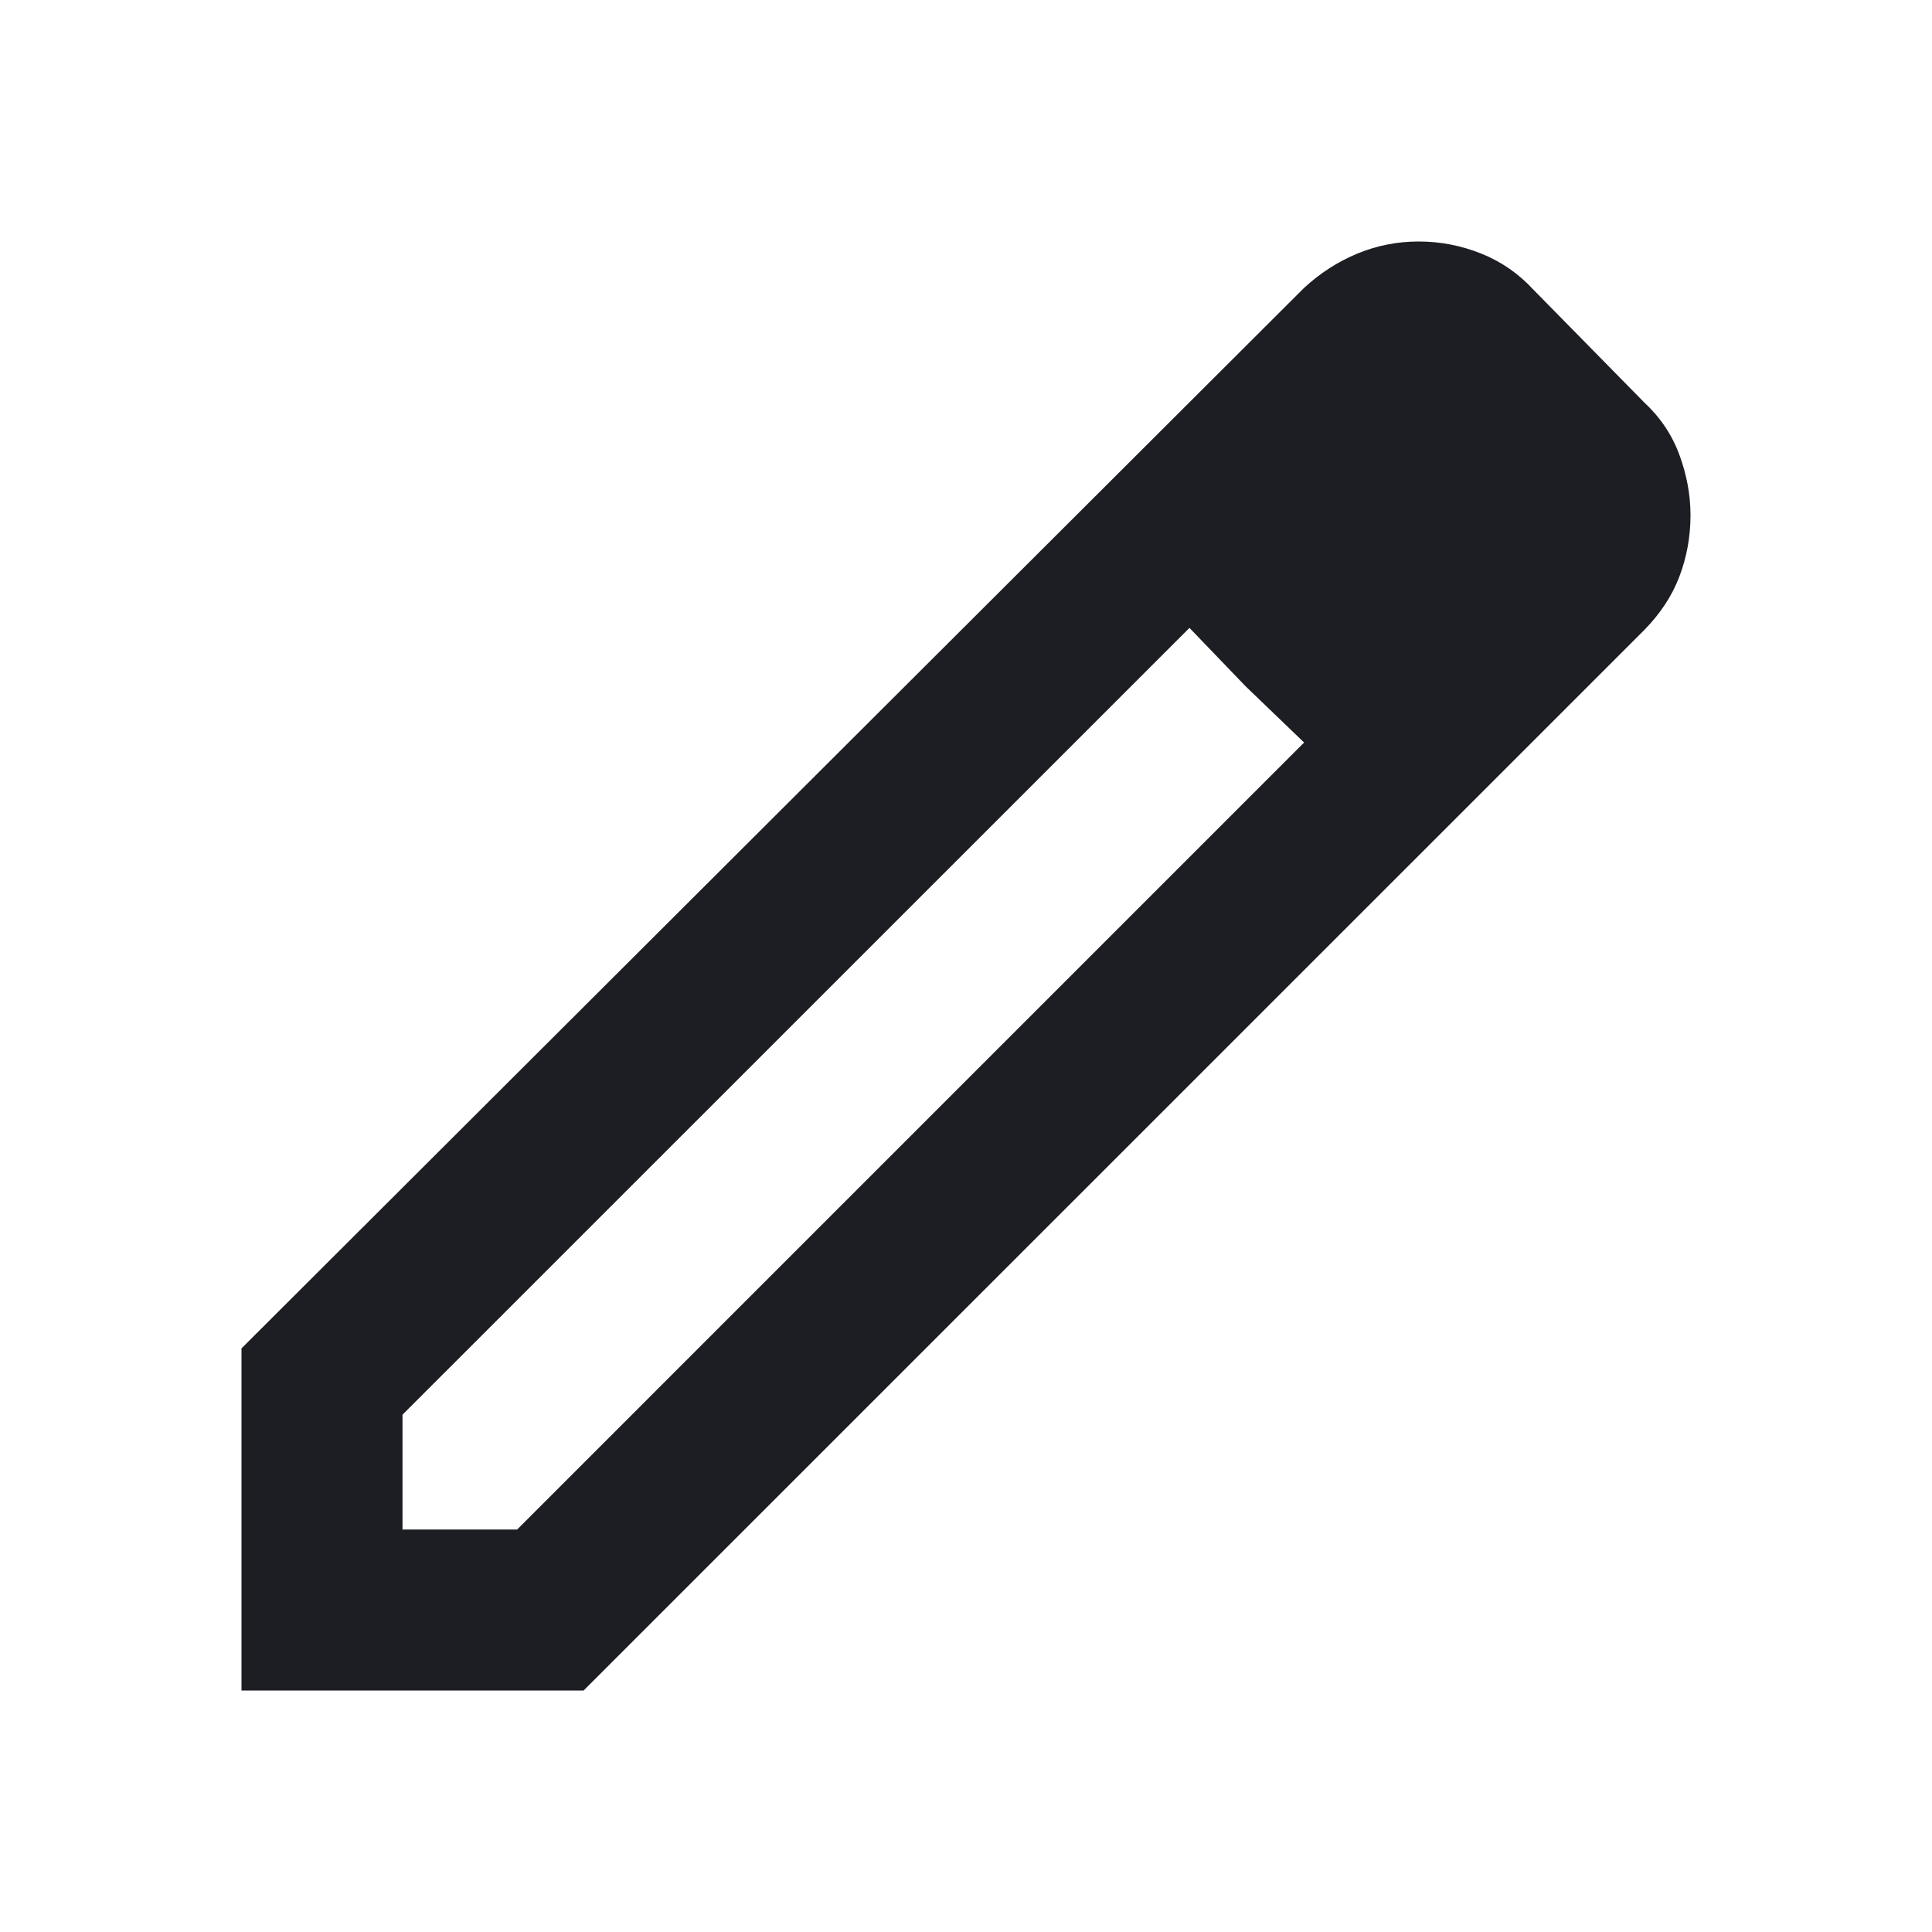
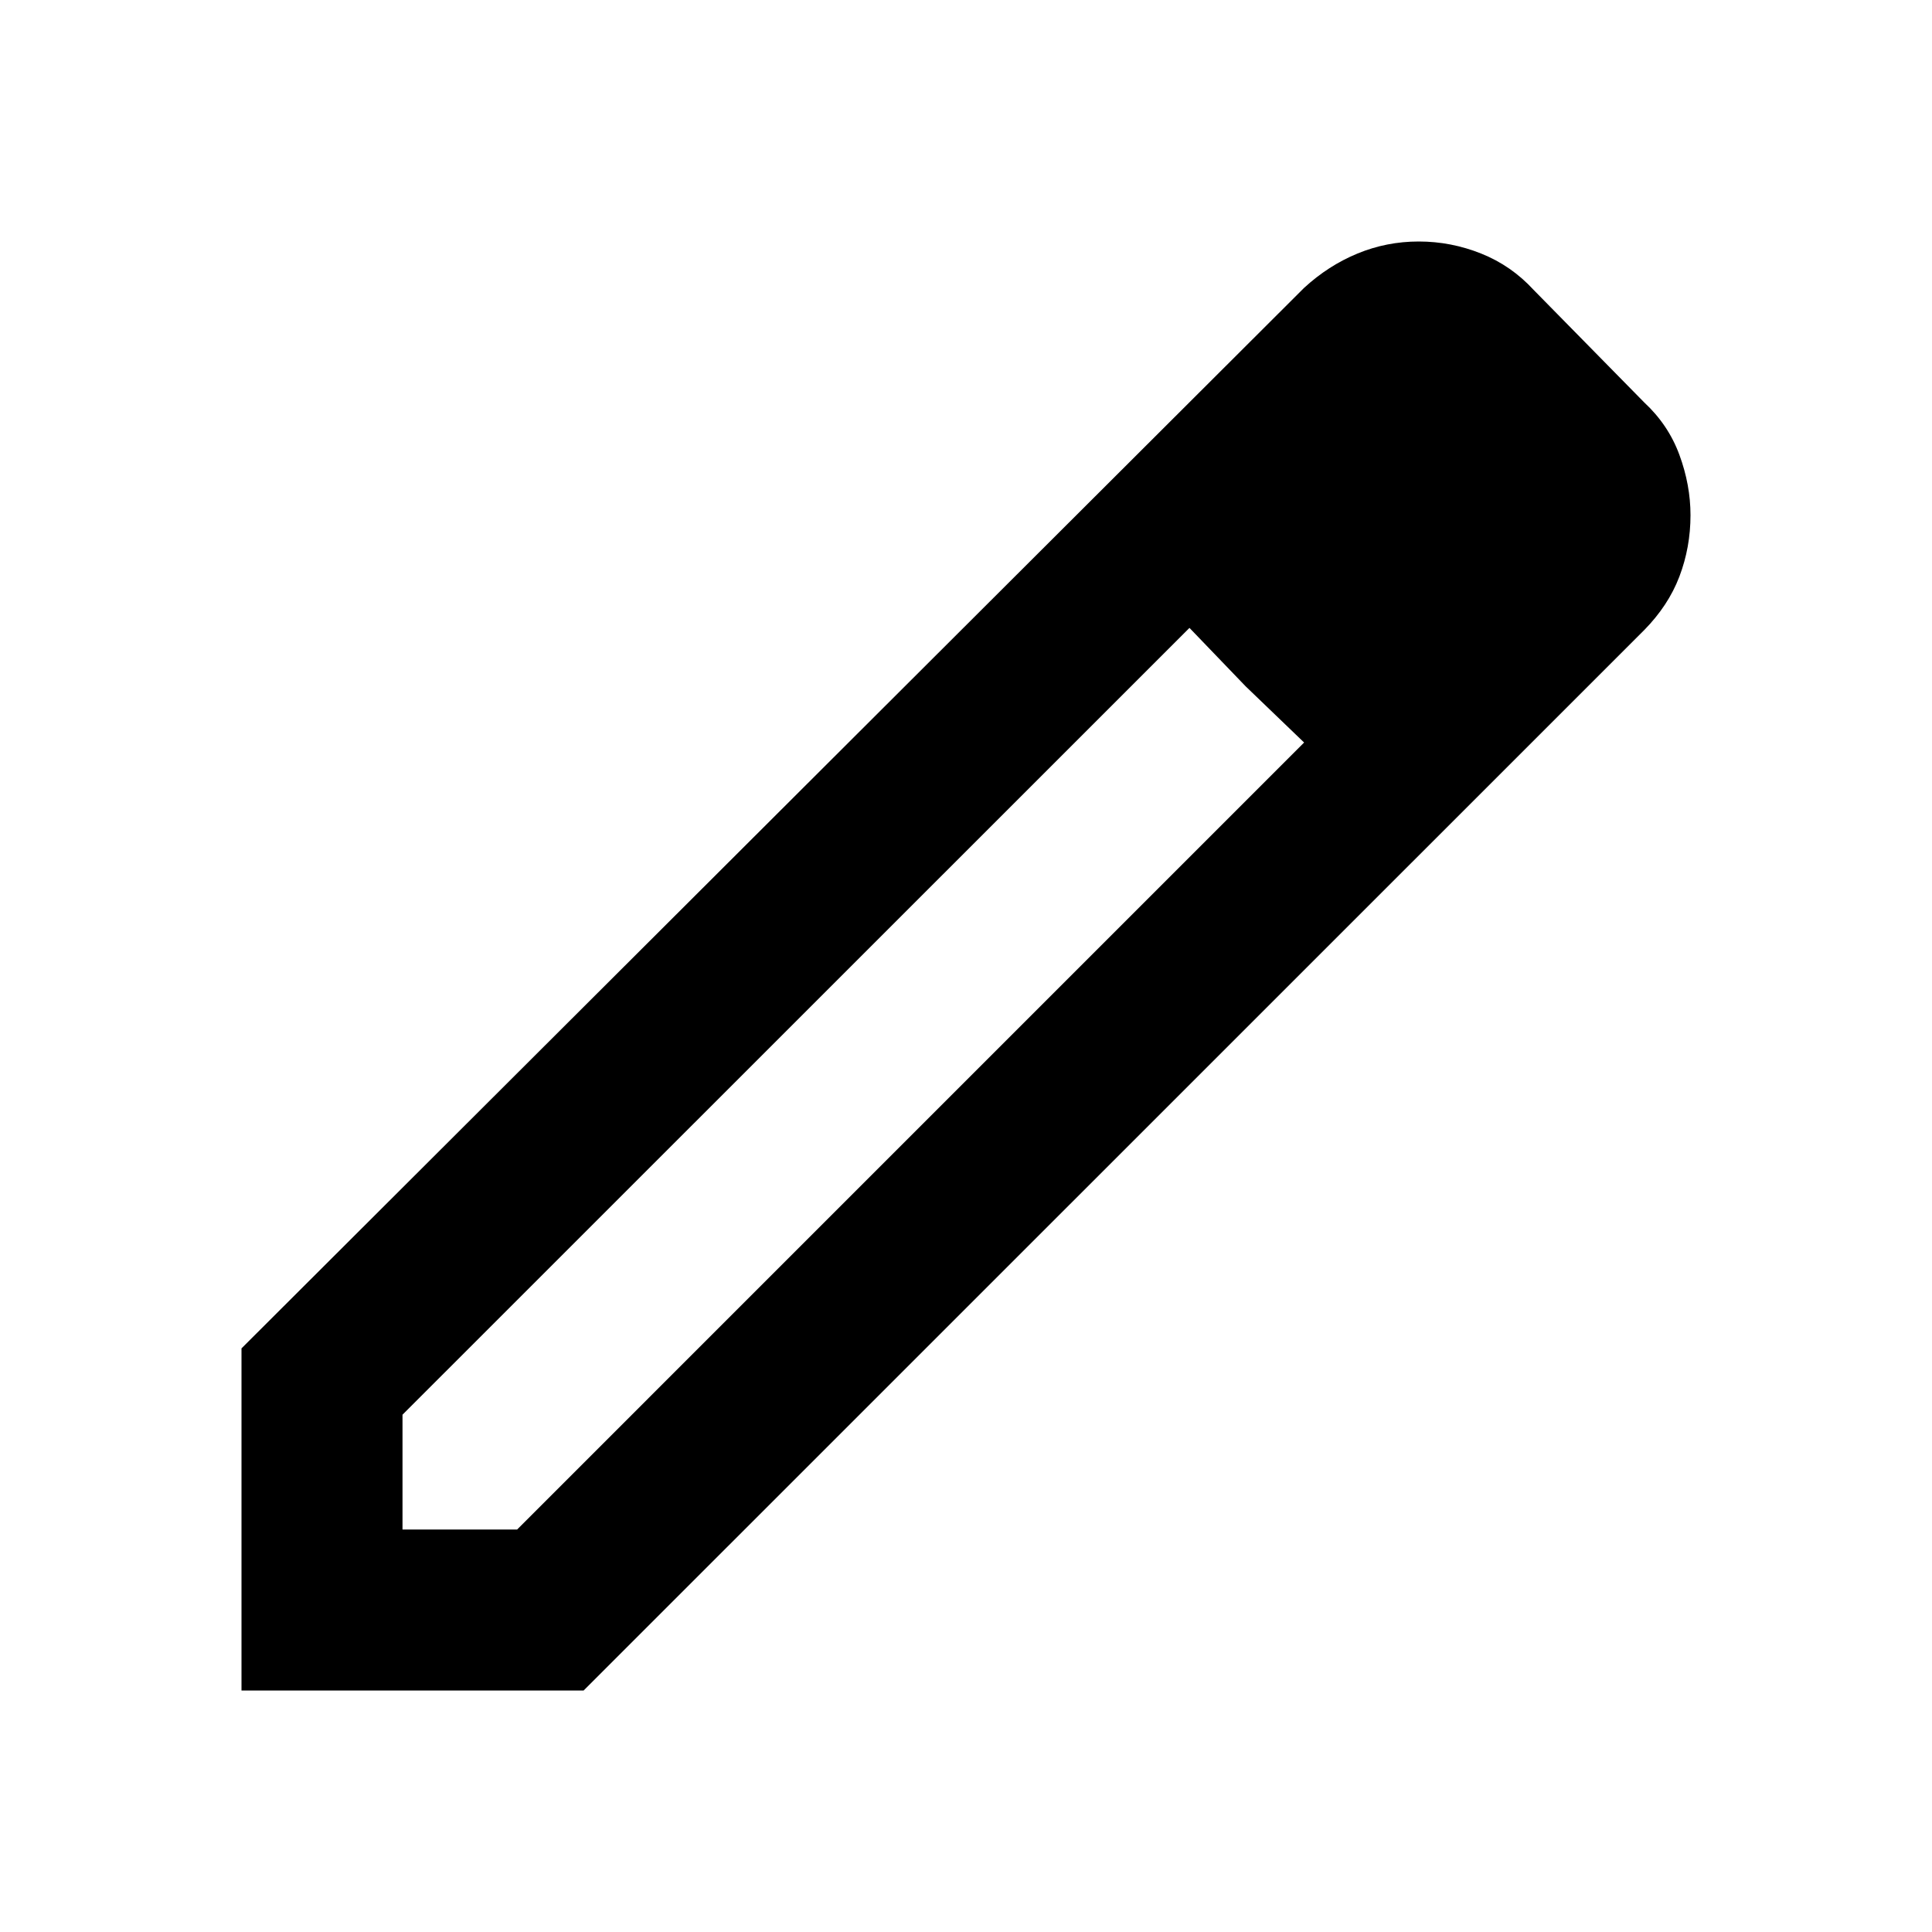
<svg xmlns="http://www.w3.org/2000/svg" preserveAspectRatio="none" overflow="visible" style="display: block;" width="12" height="12" viewBox="0 0 12 12" fill="none">
  <g id="Frame">
-     <path id="Vector" d="M2.5 9.5H3.212L8.1 4.612L7.388 3.9L2.5 8.787V9.5ZM1.5 10.5V8.375L8.1 1.788C8.2 1.696 8.31 1.625 8.431 1.575C8.552 1.525 8.679 1.5 8.812 1.5C8.946 1.5 9.075 1.525 9.2 1.575C9.325 1.625 9.433 1.7 9.525 1.8L10.213 2.5C10.312 2.592 10.385 2.7 10.431 2.825C10.477 2.95 10.5 3.075 10.5 3.2C10.5 3.333 10.477 3.46 10.431 3.581C10.385 3.702 10.312 3.812 10.213 3.913L3.625 10.5H1.5ZM7.737 4.263L7.388 3.9L8.1 4.612L7.737 4.263Z" fill="#1D1D24" />
+     <path id="Vector" d="M2.5 9.5H3.212L8.1 4.612L7.388 3.9L2.5 8.787V9.5ZM1.5 10.5V8.375L8.1 1.788C8.2 1.696 8.31 1.625 8.431 1.575C8.552 1.525 8.679 1.5 8.812 1.5C8.946 1.5 9.075 1.525 9.2 1.575C9.325 1.625 9.433 1.7 9.525 1.8L10.213 2.5C10.312 2.592 10.385 2.7 10.431 2.825C10.477 2.95 10.5 3.075 10.5 3.2C10.5 3.333 10.477 3.46 10.431 3.581C10.385 3.702 10.312 3.812 10.213 3.913L3.625 10.5H1.5ZM7.737 4.263L7.388 3.9L8.1 4.612L7.737 4.263Z" fill="currentColor" />
  </g>
</svg>
